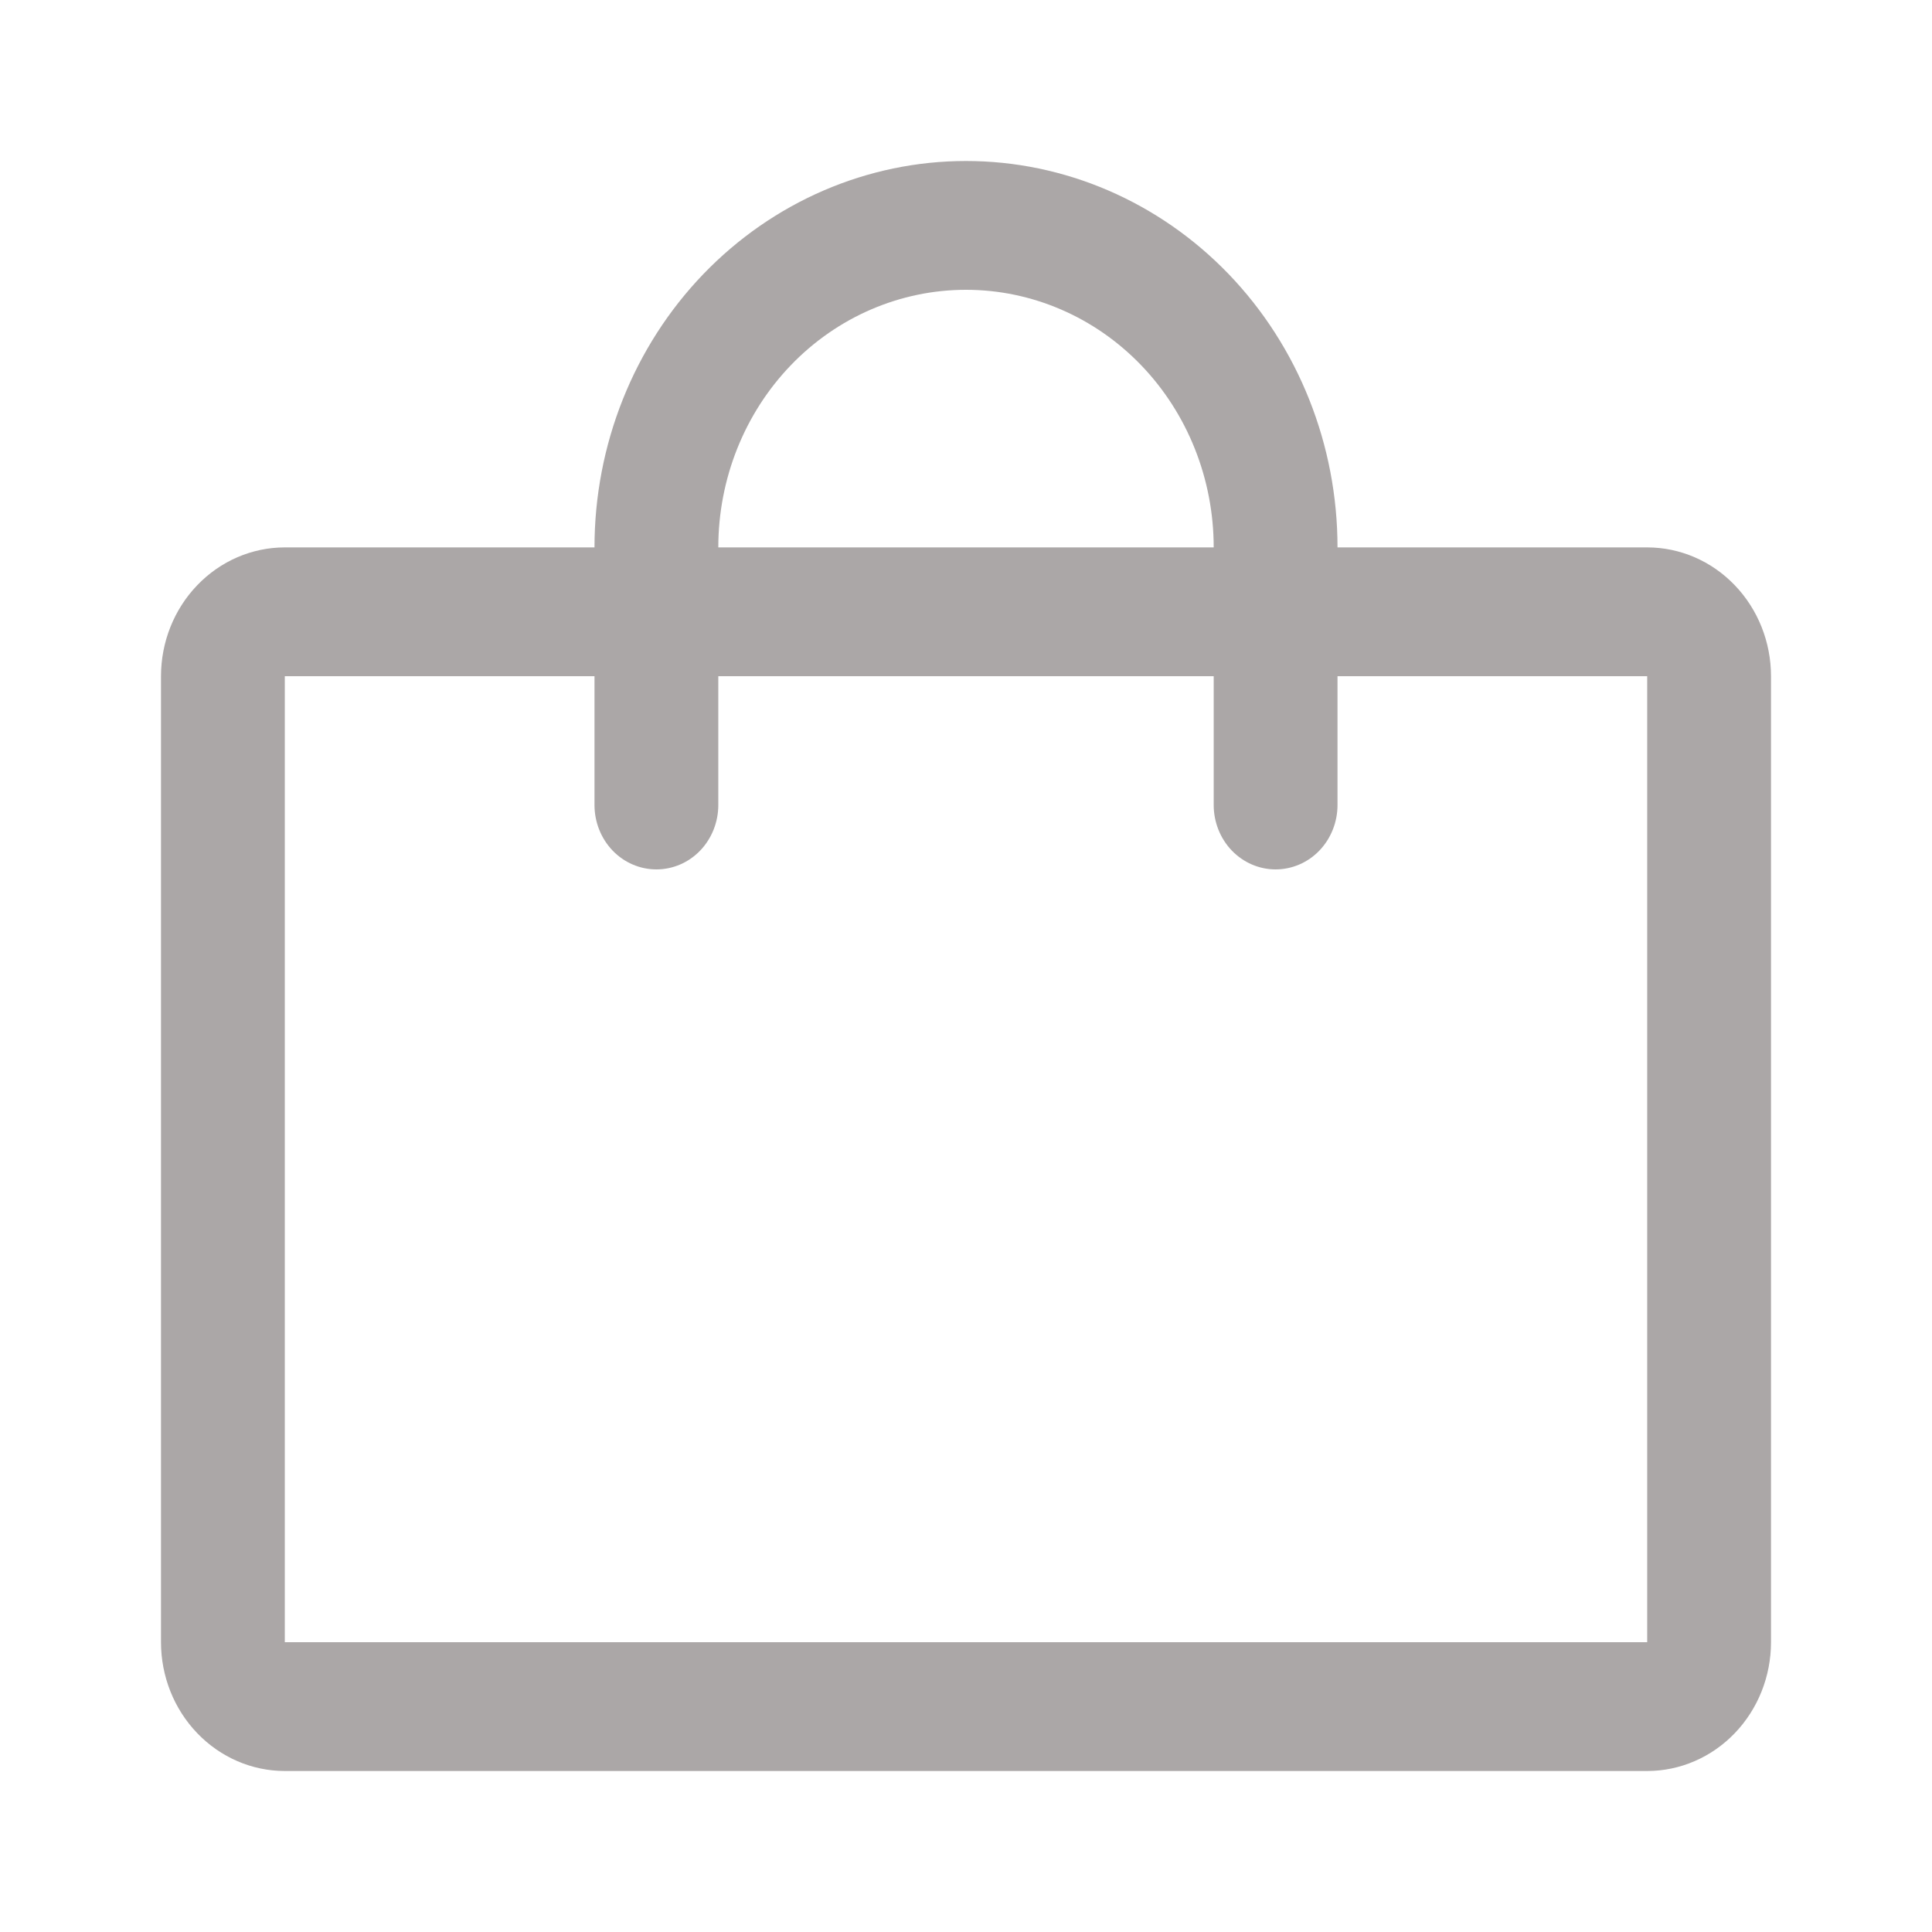
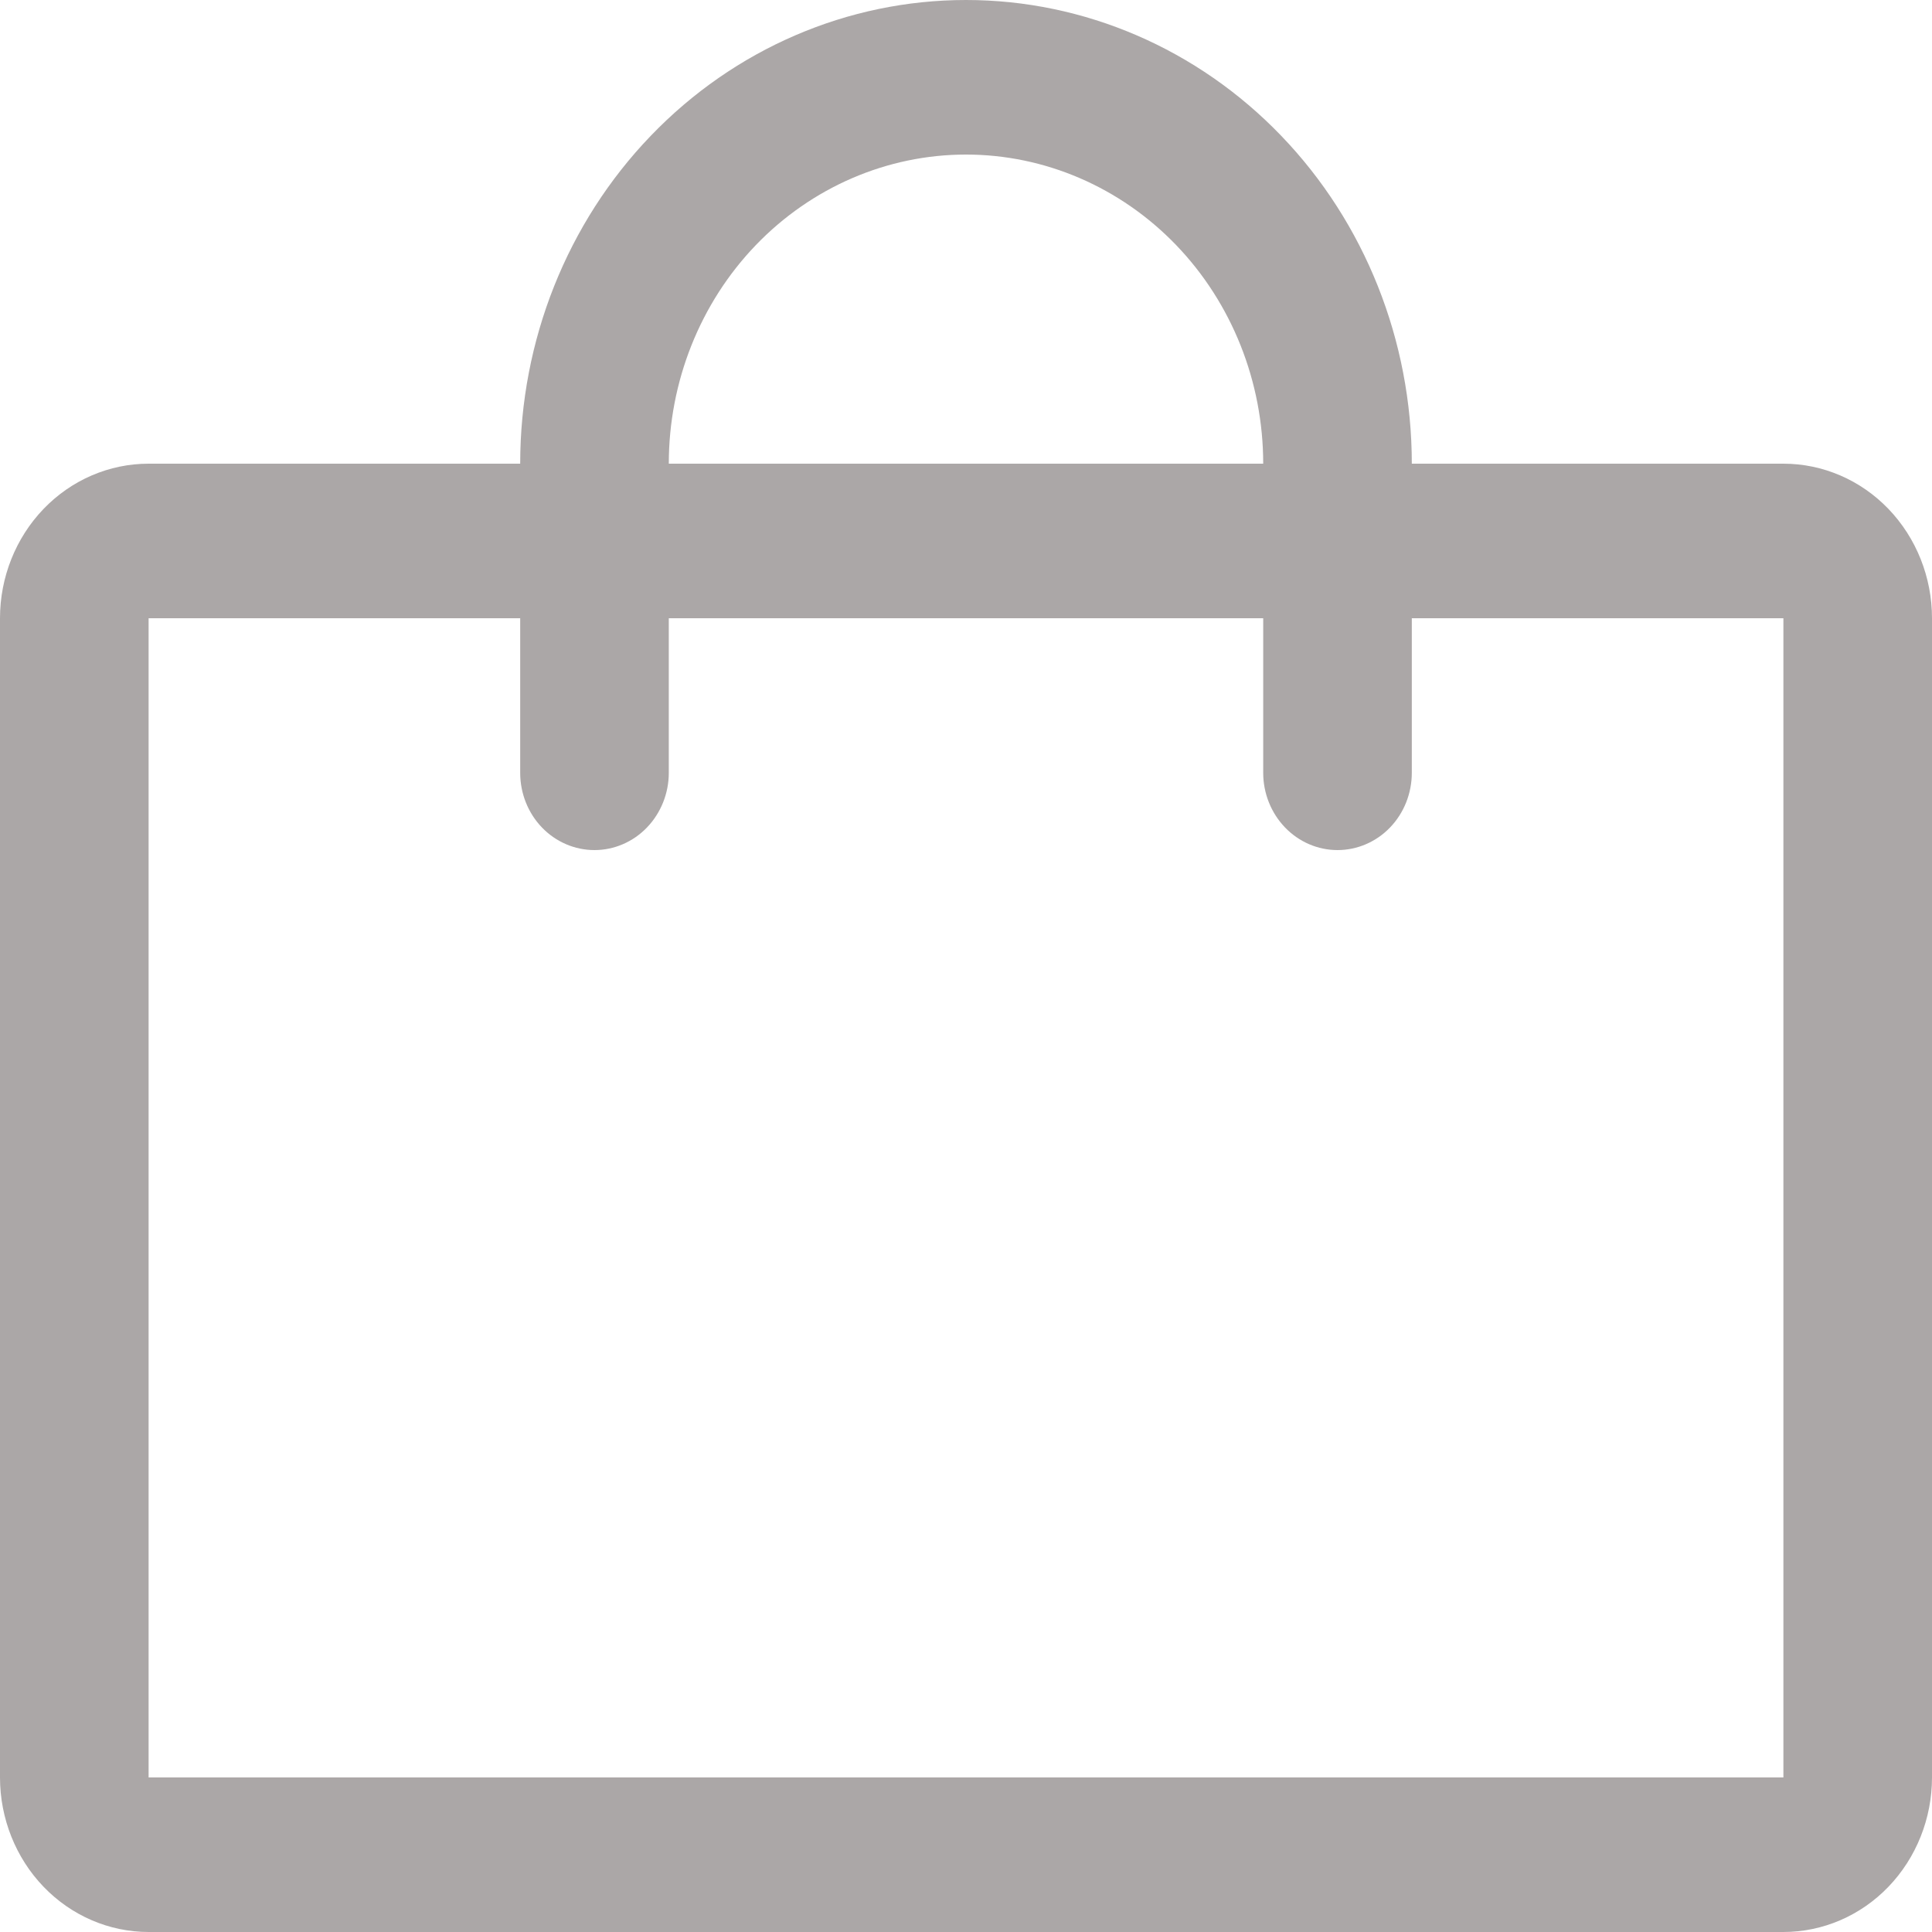
<svg xmlns="http://www.w3.org/2000/svg" width="24" height="24" viewBox="0 0 24 24" fill="none">
-   <path d="M20.462 6.8H16.615C16.615 5.527 16.129 4.306 15.264 3.406C14.398 2.506 13.224 2 12 2C10.776 2 9.602 2.506 8.736 3.406C7.871 4.306 7.385 5.527 7.385 6.8H3.538C3.13 6.8 2.739 6.969 2.451 7.269C2.162 7.569 2 7.976 2 8.4V20.4C2 20.824 2.162 21.231 2.451 21.531C2.739 21.831 3.13 22 3.538 22H20.462C20.87 22 21.261 21.831 21.549 21.531C21.838 21.231 22 20.824 22 20.4V8.4C22 7.976 21.838 7.569 21.549 7.269C21.261 6.969 20.87 6.8 20.462 6.8ZM12 3.6C12.816 3.6 13.599 3.937 14.176 4.537C14.753 5.137 15.077 5.951 15.077 6.8H8.923C8.923 5.951 9.247 5.137 9.824 4.537C10.401 3.937 11.184 3.6 12 3.6ZM20.462 20.4H3.538V8.4H7.385V10C7.385 10.212 7.466 10.416 7.61 10.566C7.754 10.716 7.95 10.8 8.154 10.8C8.358 10.8 8.554 10.716 8.698 10.566C8.842 10.416 8.923 10.212 8.923 10V8.4H15.077V10C15.077 10.212 15.158 10.416 15.302 10.566C15.447 10.716 15.642 10.8 15.846 10.8C16.05 10.8 16.246 10.716 16.39 10.566C16.534 10.416 16.615 10.212 16.615 10V8.4H20.462V20.4Z" fill="#ABA7A7" />
+   <path d="M22.154 5.76H17.538C17.538 4.232 16.955 2.767 15.916 1.687C14.878 0.607 13.469 0 12 0C10.531 0 9.122 0.607 8.084 1.687C7.045 2.767 6.462 4.232 6.462 5.76H1.846C1.357 5.76 0.887 5.962 0.541 6.322C0.195 6.682 0 7.171 0 7.68V22.08C0 22.589 0.195 23.078 0.541 23.438C0.887 23.798 1.357 24 1.846 24H22.154C22.643 24 23.113 23.798 23.459 23.438C23.805 23.078 24 22.589 24 22.08V7.68C24 7.171 23.805 6.682 23.459 6.322C23.113 5.962 22.643 5.76 22.154 5.76ZM12 1.92C12.979 1.92 13.918 2.325 14.611 3.045C15.303 3.765 15.692 4.742 15.692 5.76H8.308C8.308 4.742 8.697 3.765 9.389 3.045C10.082 2.325 11.021 1.92 12 1.92ZM22.154 22.08H1.846V7.68H6.462V9.6C6.462 9.855 6.559 10.099 6.732 10.279C6.905 10.459 7.14 10.56 7.385 10.56C7.629 10.56 7.864 10.459 8.037 10.279C8.21 10.099 8.308 9.855 8.308 9.6V7.68H15.692V9.6C15.692 9.855 15.79 10.099 15.963 10.279C16.136 10.459 16.371 10.56 16.615 10.56C16.86 10.56 17.095 10.459 17.268 10.279C17.441 10.099 17.538 9.855 17.538 9.6V7.68H22.154V22.08Z" fill="#ABA7A7" />
</svg>
